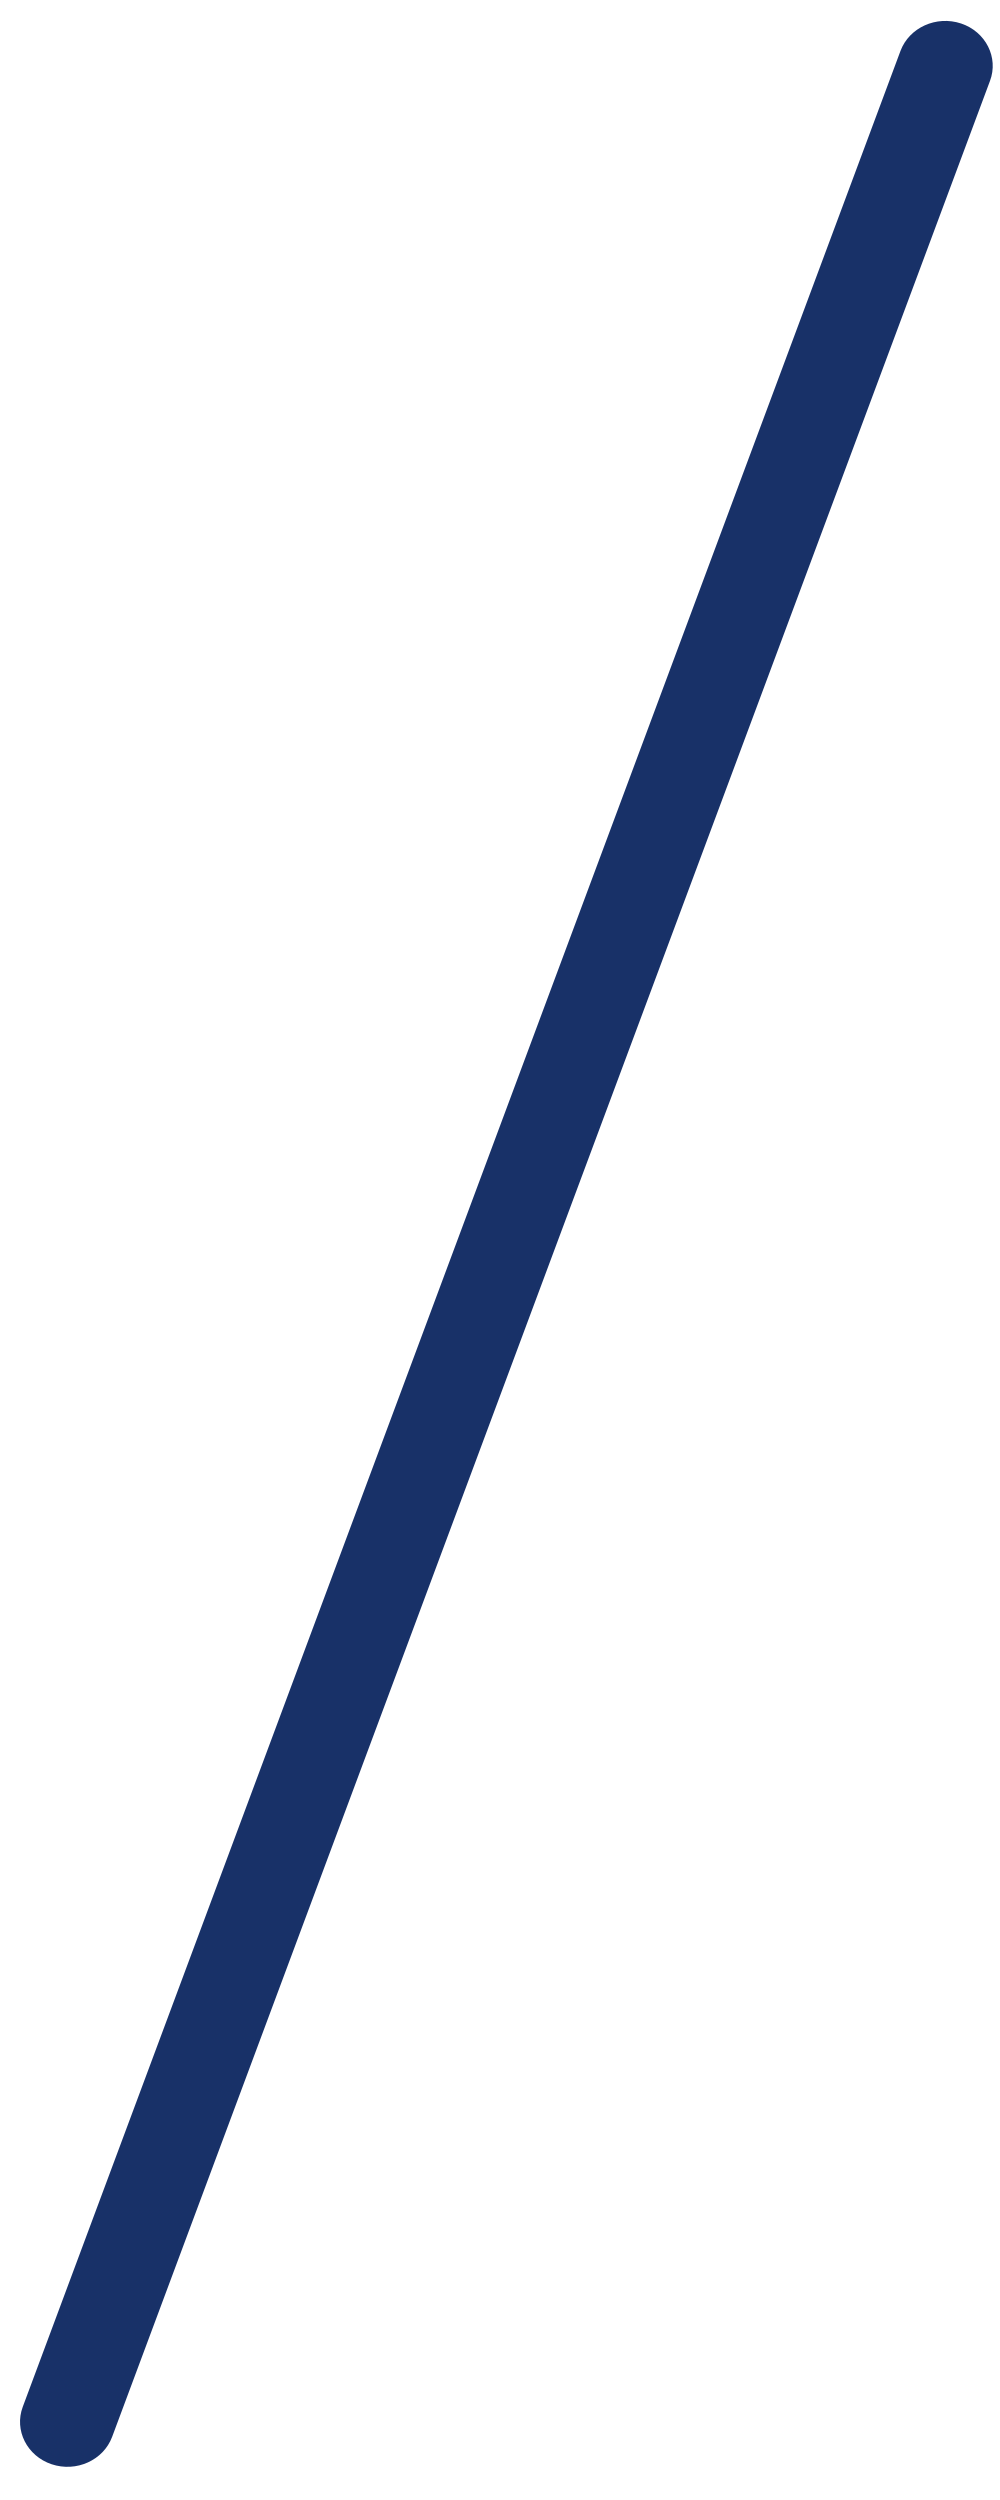
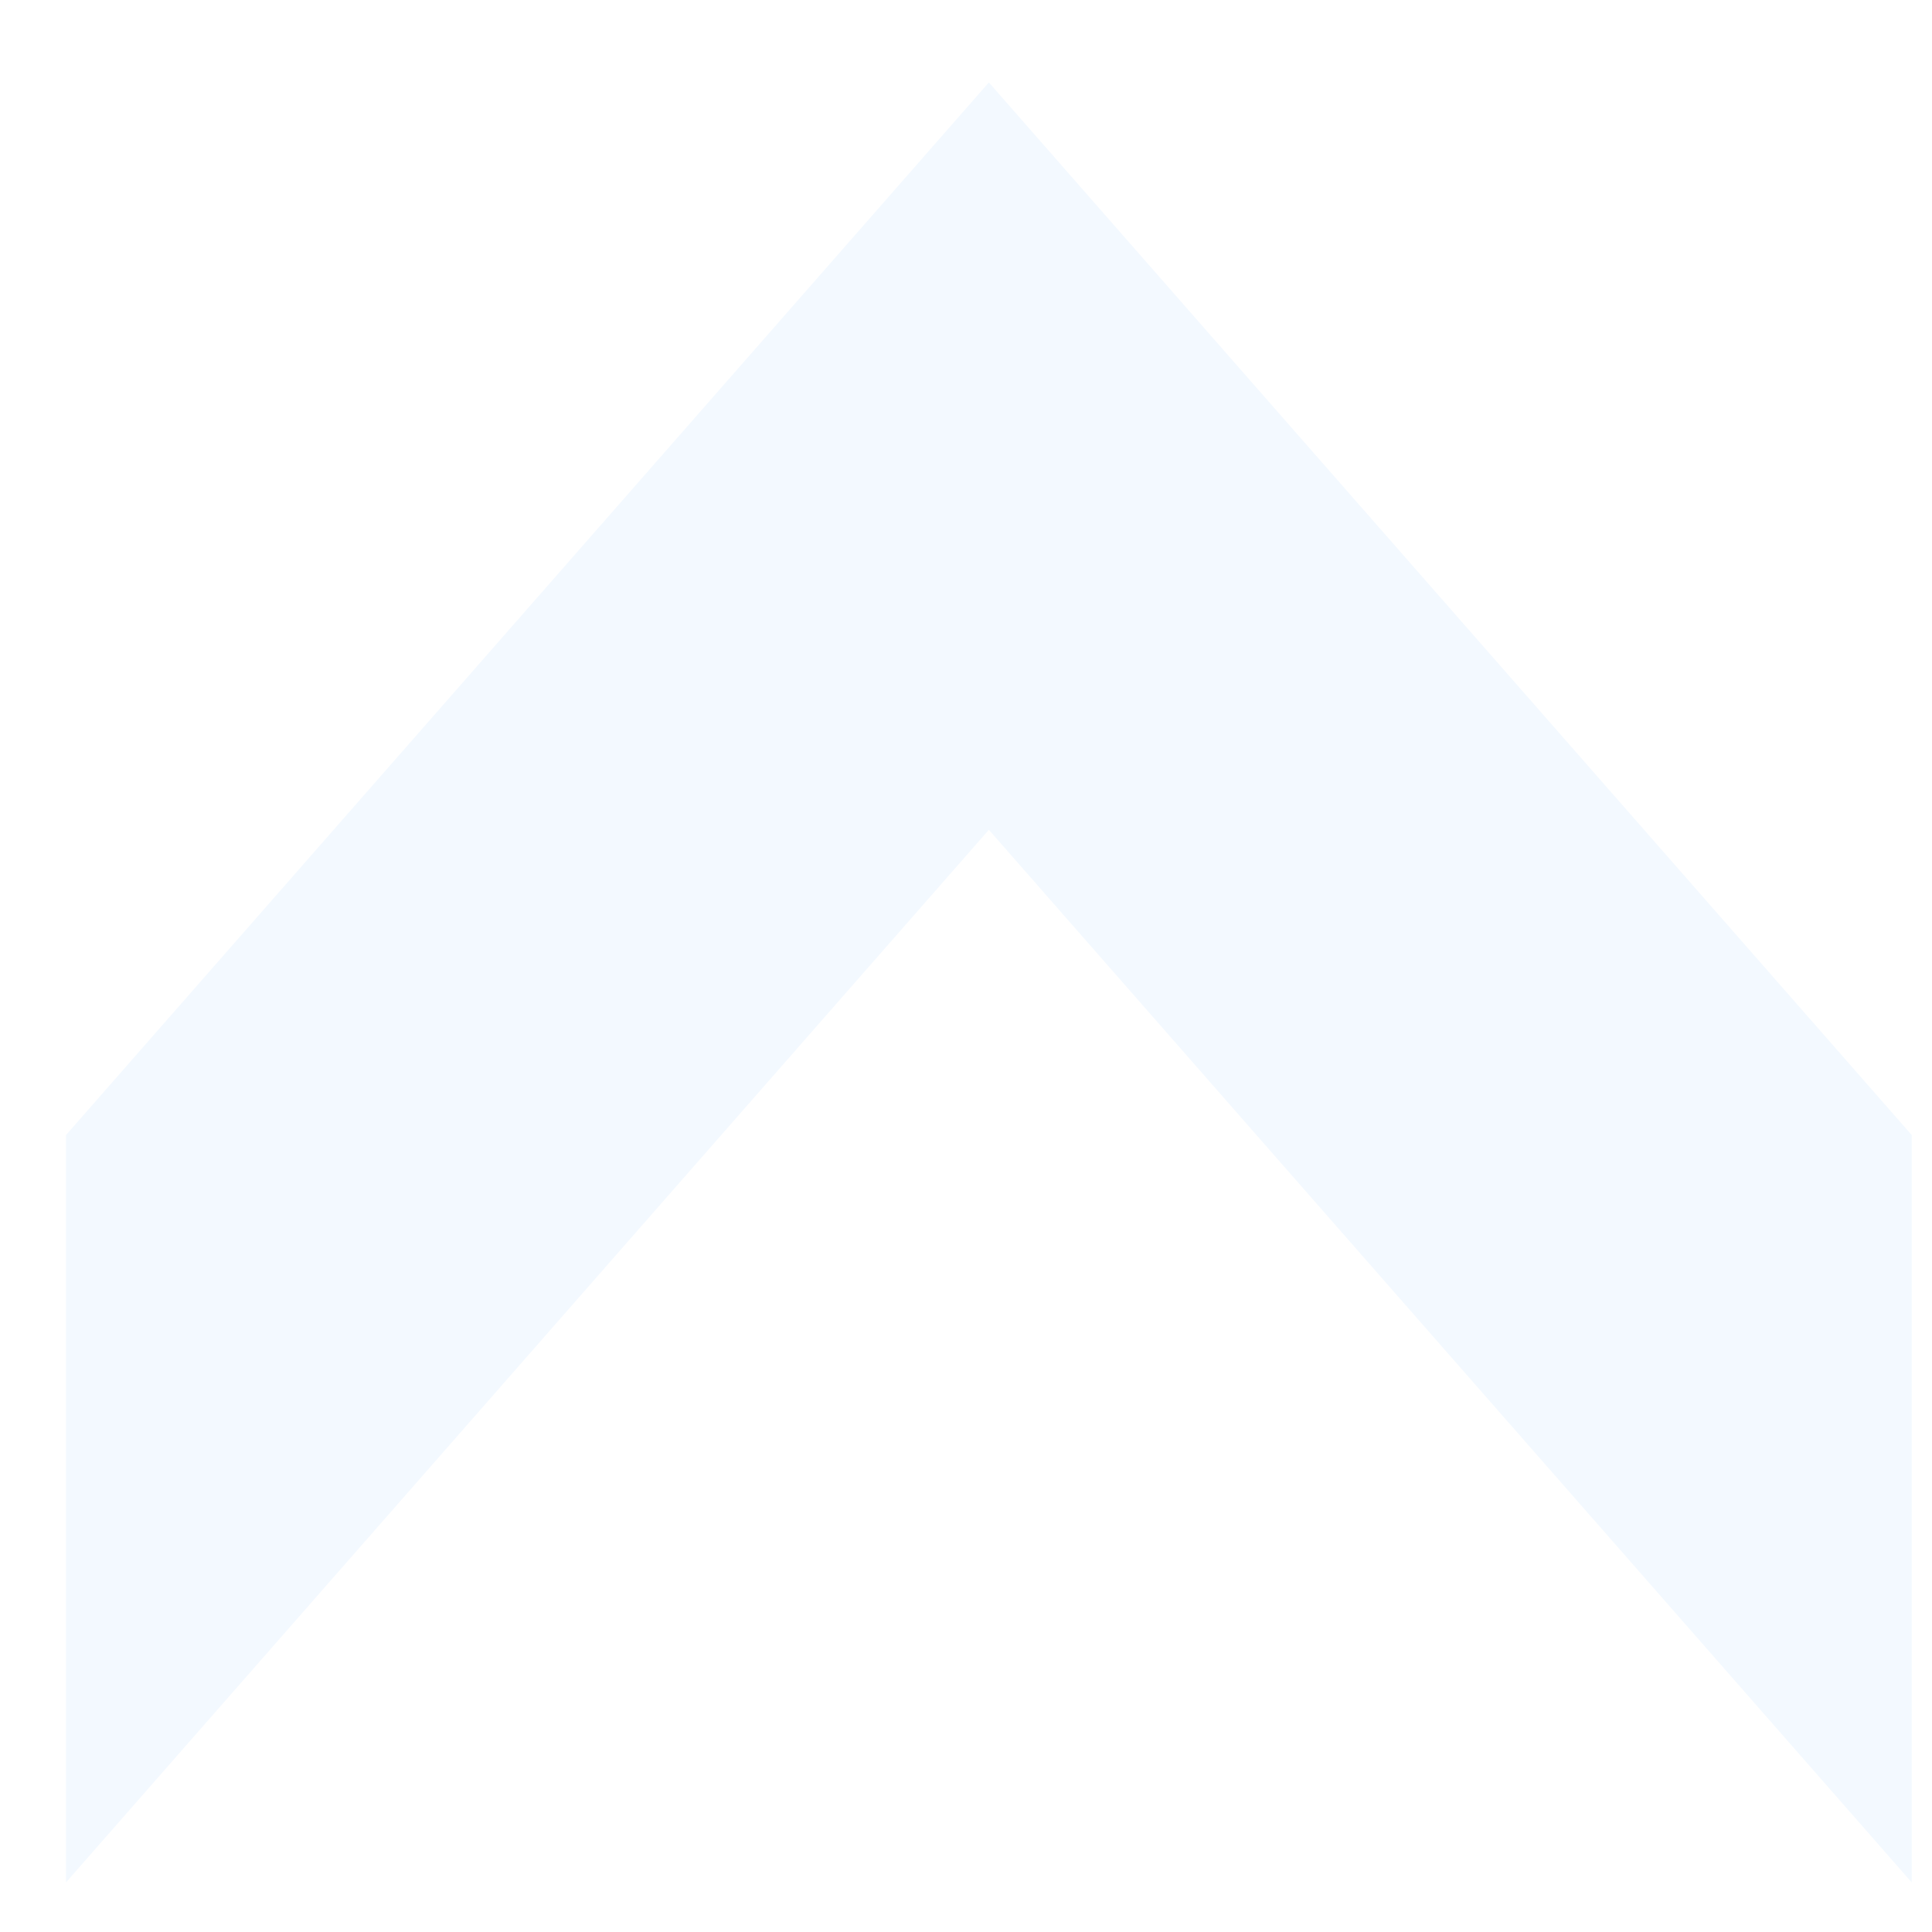
- <svg xmlns="http://www.w3.org/2000/svg" version="1.1" width="8px" height="20px">
-   <g transform="matrix(1 0 0 1 -85 -751 )">
-     <path d="M 0.182 19.255  C 0.112 19.442  0.216 19.648  0.413 19.714  C 0.611 19.78  0.827 19.682  0.897 19.495  L 7.92 0.647  C 7.99 0.46  7.886 0.254  7.689 0.188  C 7.491 0.122  7.274 0.22  7.204 0.407  L 0.182 19.255  Z " fill-rule="nonzero" fill="#183168" stroke="none" transform="matrix(1 0 0 1 85 751 )" />
+ <svg xmlns="http://www.w3.org/2000/svg" version="1.1" width="6px" height="6px">
+   <g transform="matrix(1 0 0 1 -102 -748 )">
+     <path d="M 0.205 3.525  L 3.071 0.256  L 5.937 3.525  L 5.937 5.846  L 3.071 2.577  L 0.205 5.846  L 0.205 3.525  Z " fill-rule="nonzero" fill="#f3f9ff" stroke="none" transform="matrix(1 0 0 1 102 748 )" />
  </g>
</svg>
